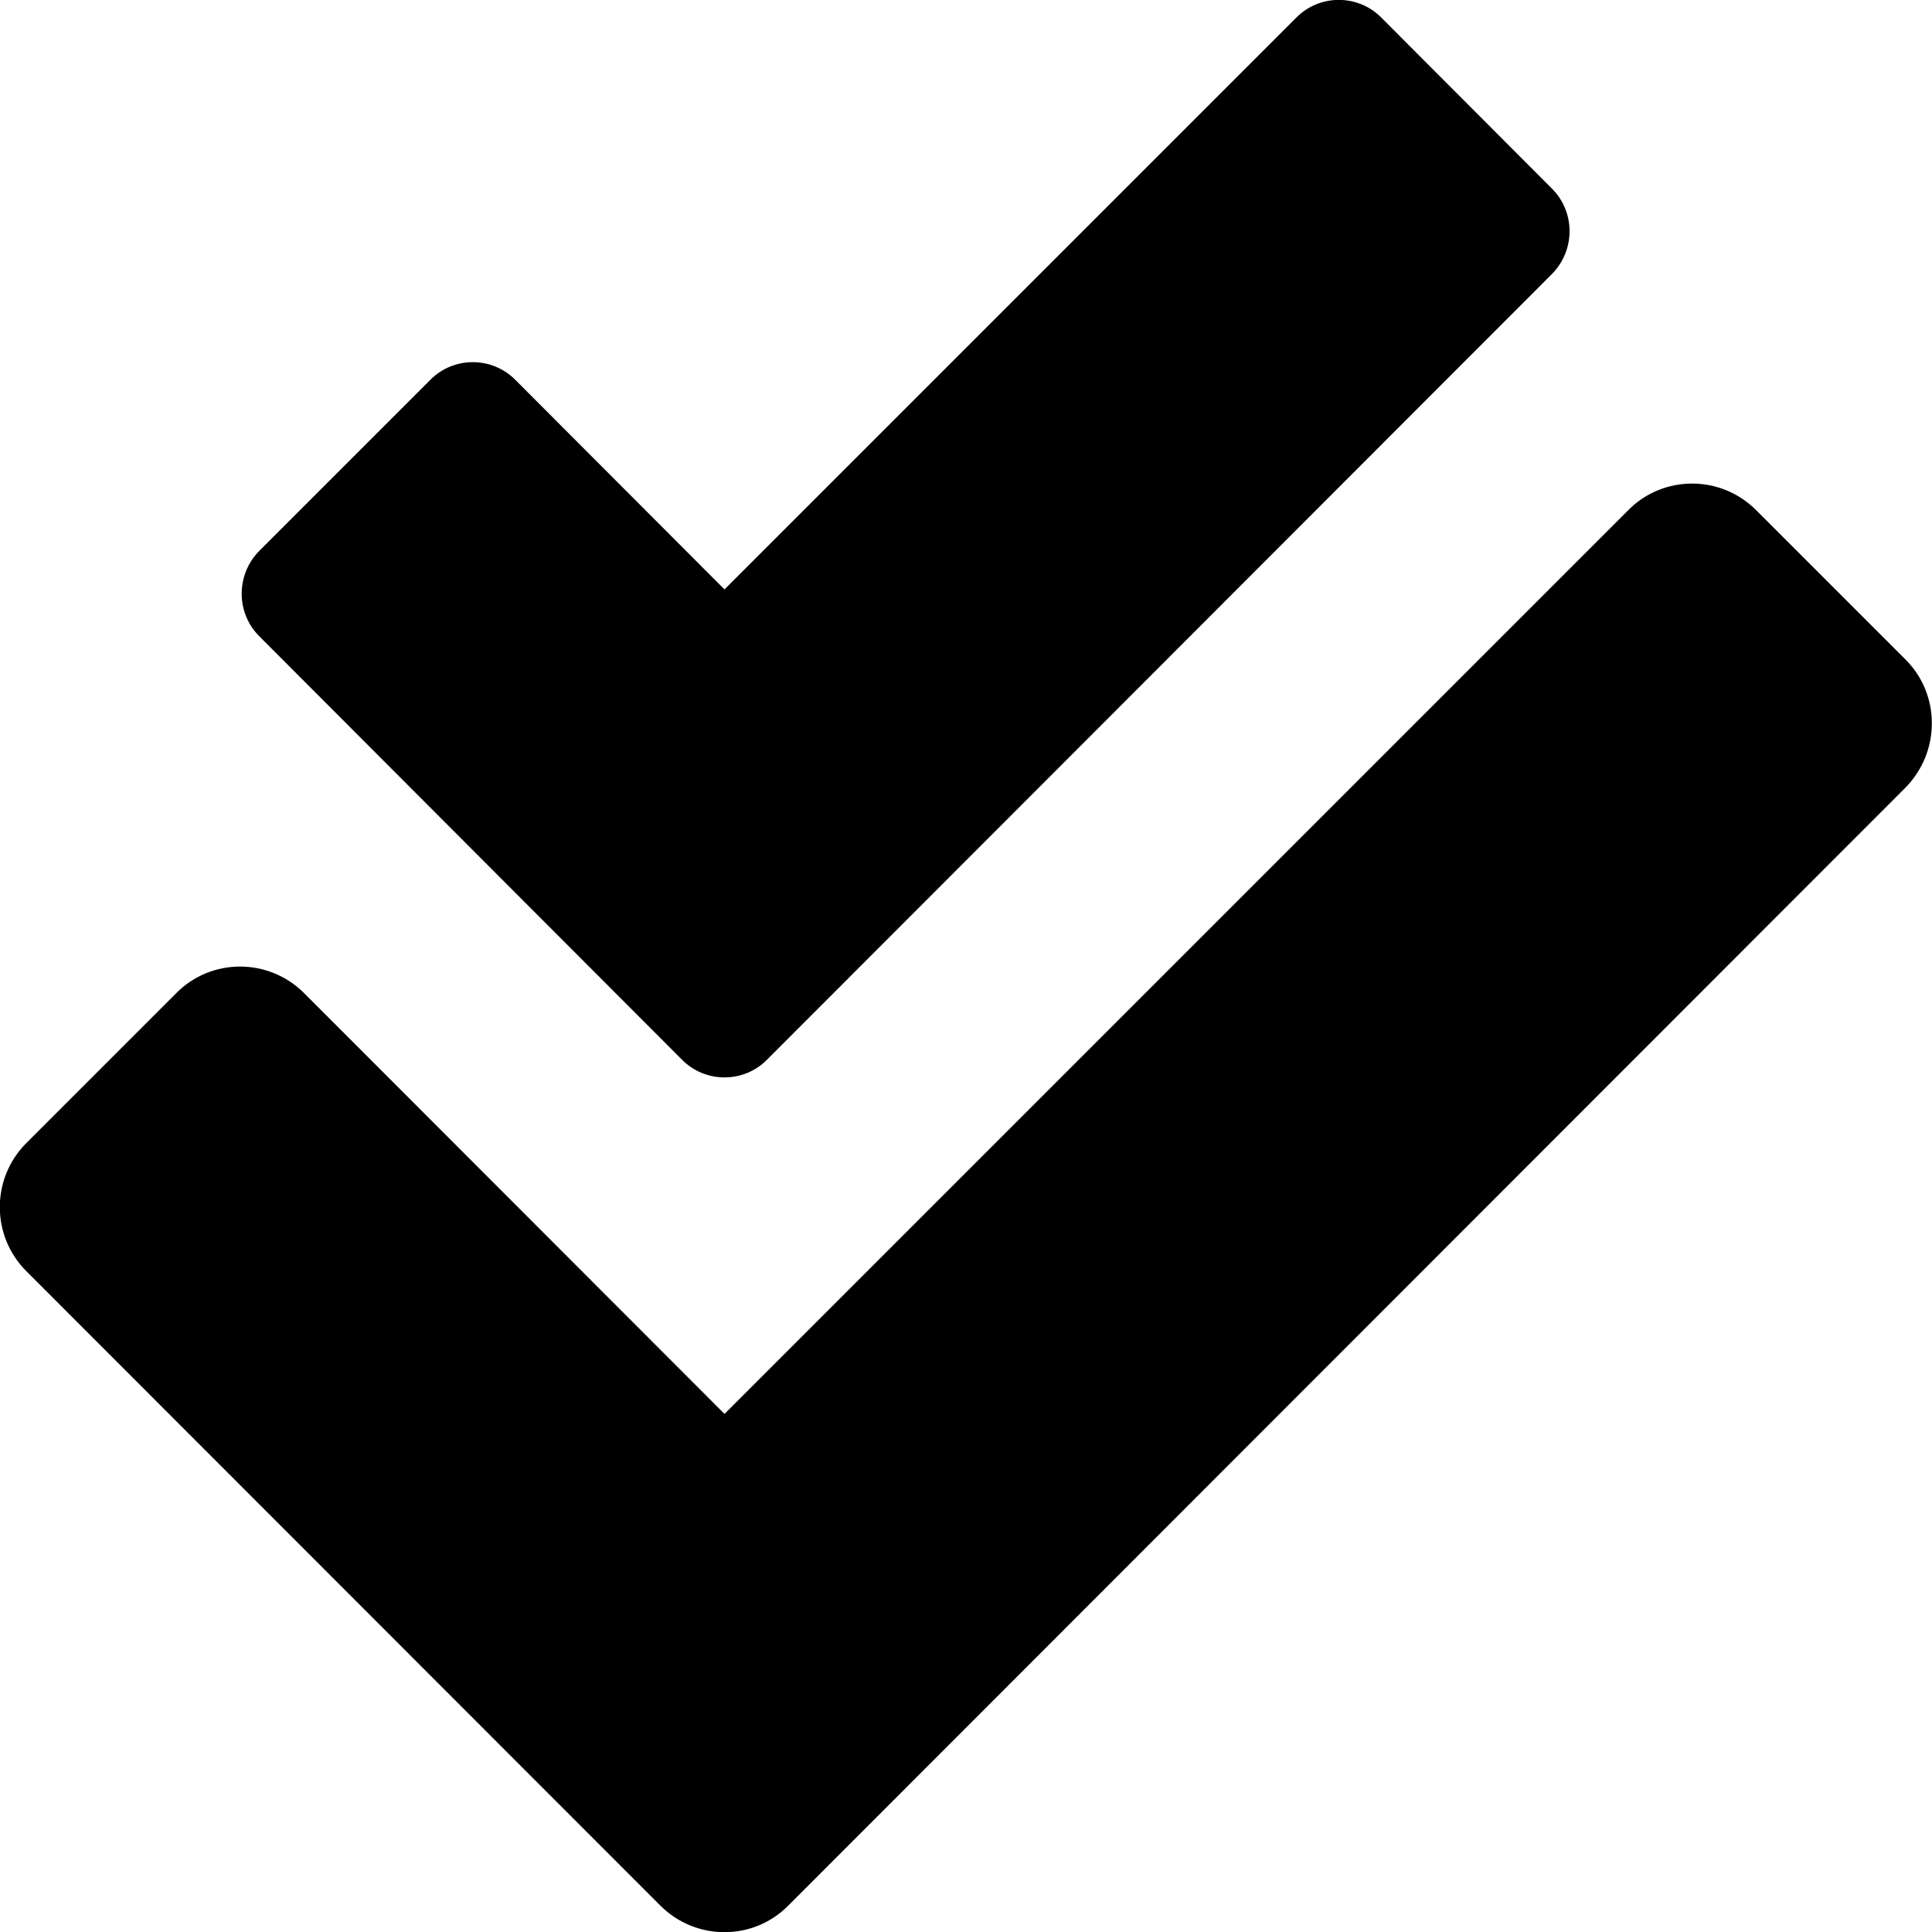
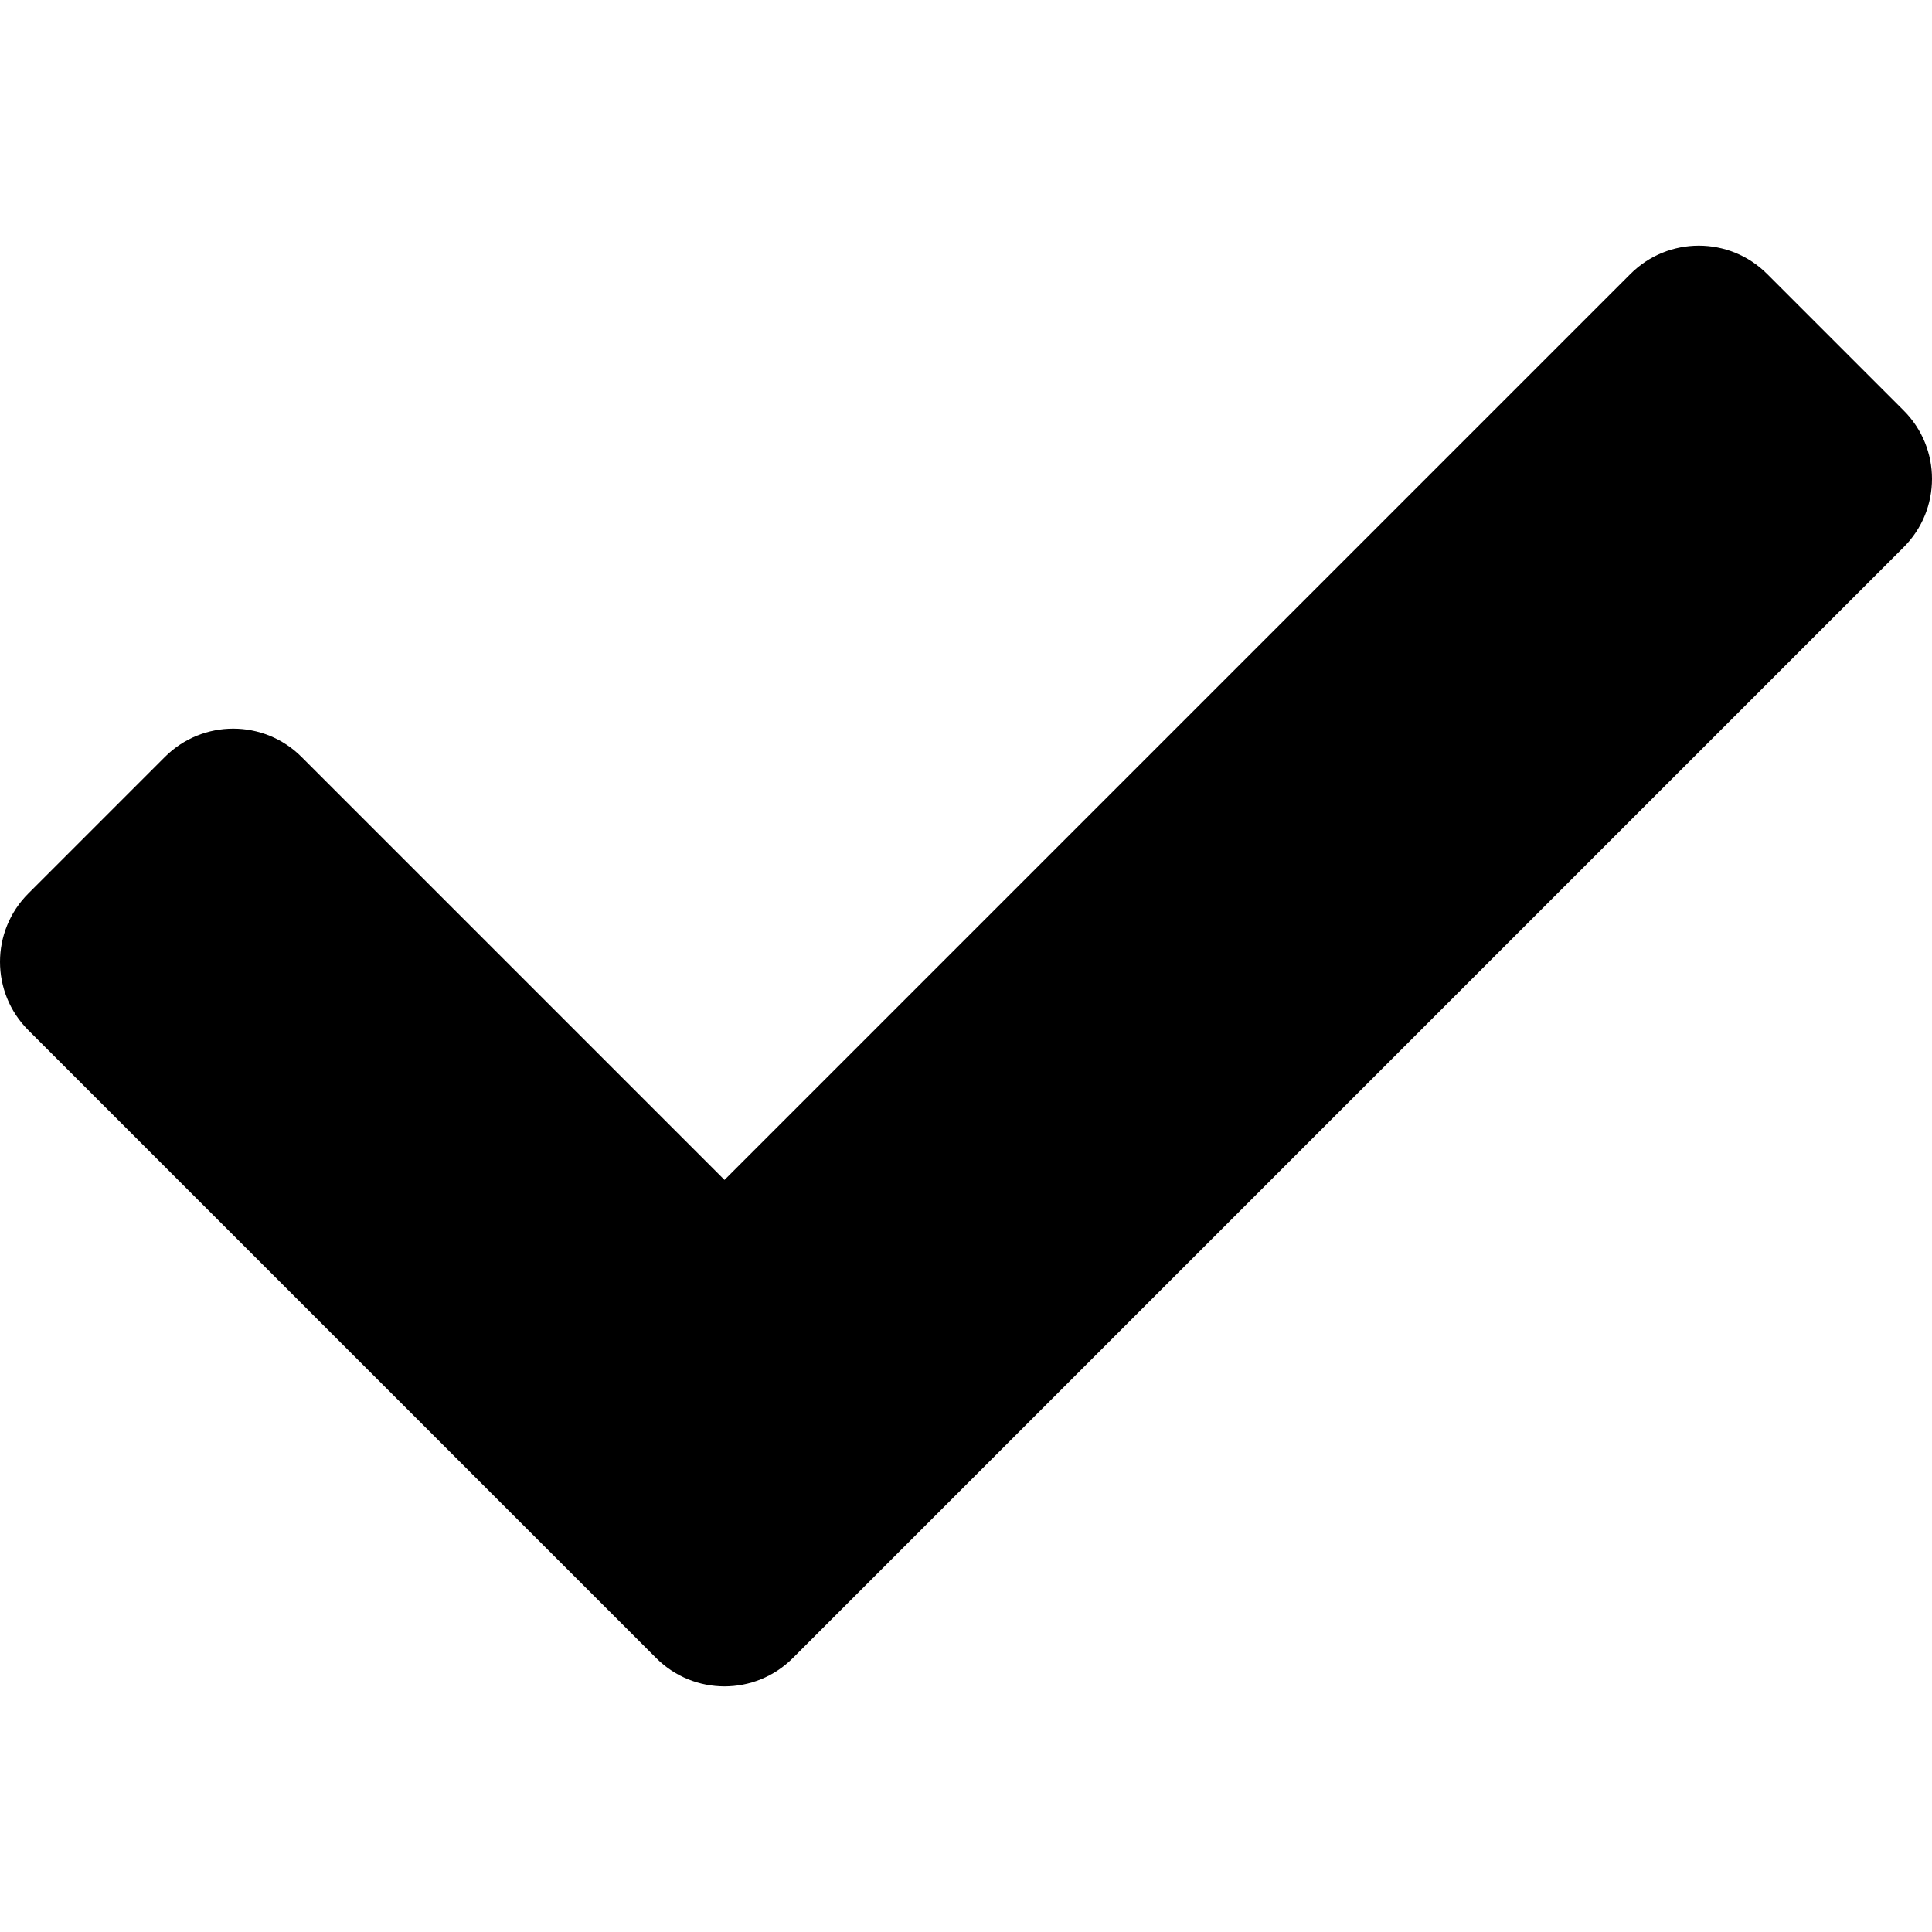
- <svg xmlns="http://www.w3.org/2000/svg" aria-hidden="true" focusable="false" data-prefix="fas" data-icon="check-double" class="svg-inline--fa fa-check-double fa-w-16" role="img" viewBox="0 0 512 512">
-   <path fill="currentColor" d="M505 174.8l-39.6-39.6c-9.4-9.4-24.6-9.4-33.9 0L192 374.7 80.6 263.2c-9.4-9.4-24.6-9.4-33.9 0L7 302.9c-9.4 9.4-9.4 24.6 0 34L175 505c9.4 9.4 24.6 9.4 33.9 0l296-296.2c9.4-9.5 9.4-24.7.1-34zm-324.3 106c6.2 6.3 16.4 6.3 22.6 0l208-208.2c6.2-6.3 6.2-16.4 0-22.6L366.1 4.7c-6.2-6.3-16.4-6.3-22.6 0L192 156.2l-55.4-55.5c-6.2-6.3-16.4-6.3-22.6 0L68.7 146c-6.2 6.3-6.2 16.4 0 22.6l112 112.2z" />
+ <svg xmlns="http://www.w3.org/2000/svg" aria-hidden="true" focusable="false" data-prefix="fas" data-icon="check" class="svg-inline--fa fa-check fa-w-16" role="img" viewBox="0 0 512 512">
+   <path fill="currentColor" d="M173.898 439.404l-166.4-166.4c-9.997-9.997-9.997-26.206 0-36.204l36.203-36.204c9.997-9.998 26.207-9.998 36.204 0L192 312.69 432.095 72.596c9.997-9.997 26.207-9.997 36.204 0l36.203 36.204c9.997 9.997 9.997 26.206 0 36.204l-294.4 294.401c-9.998 9.997-26.207 9.997-36.204-.001z" />
</svg>
